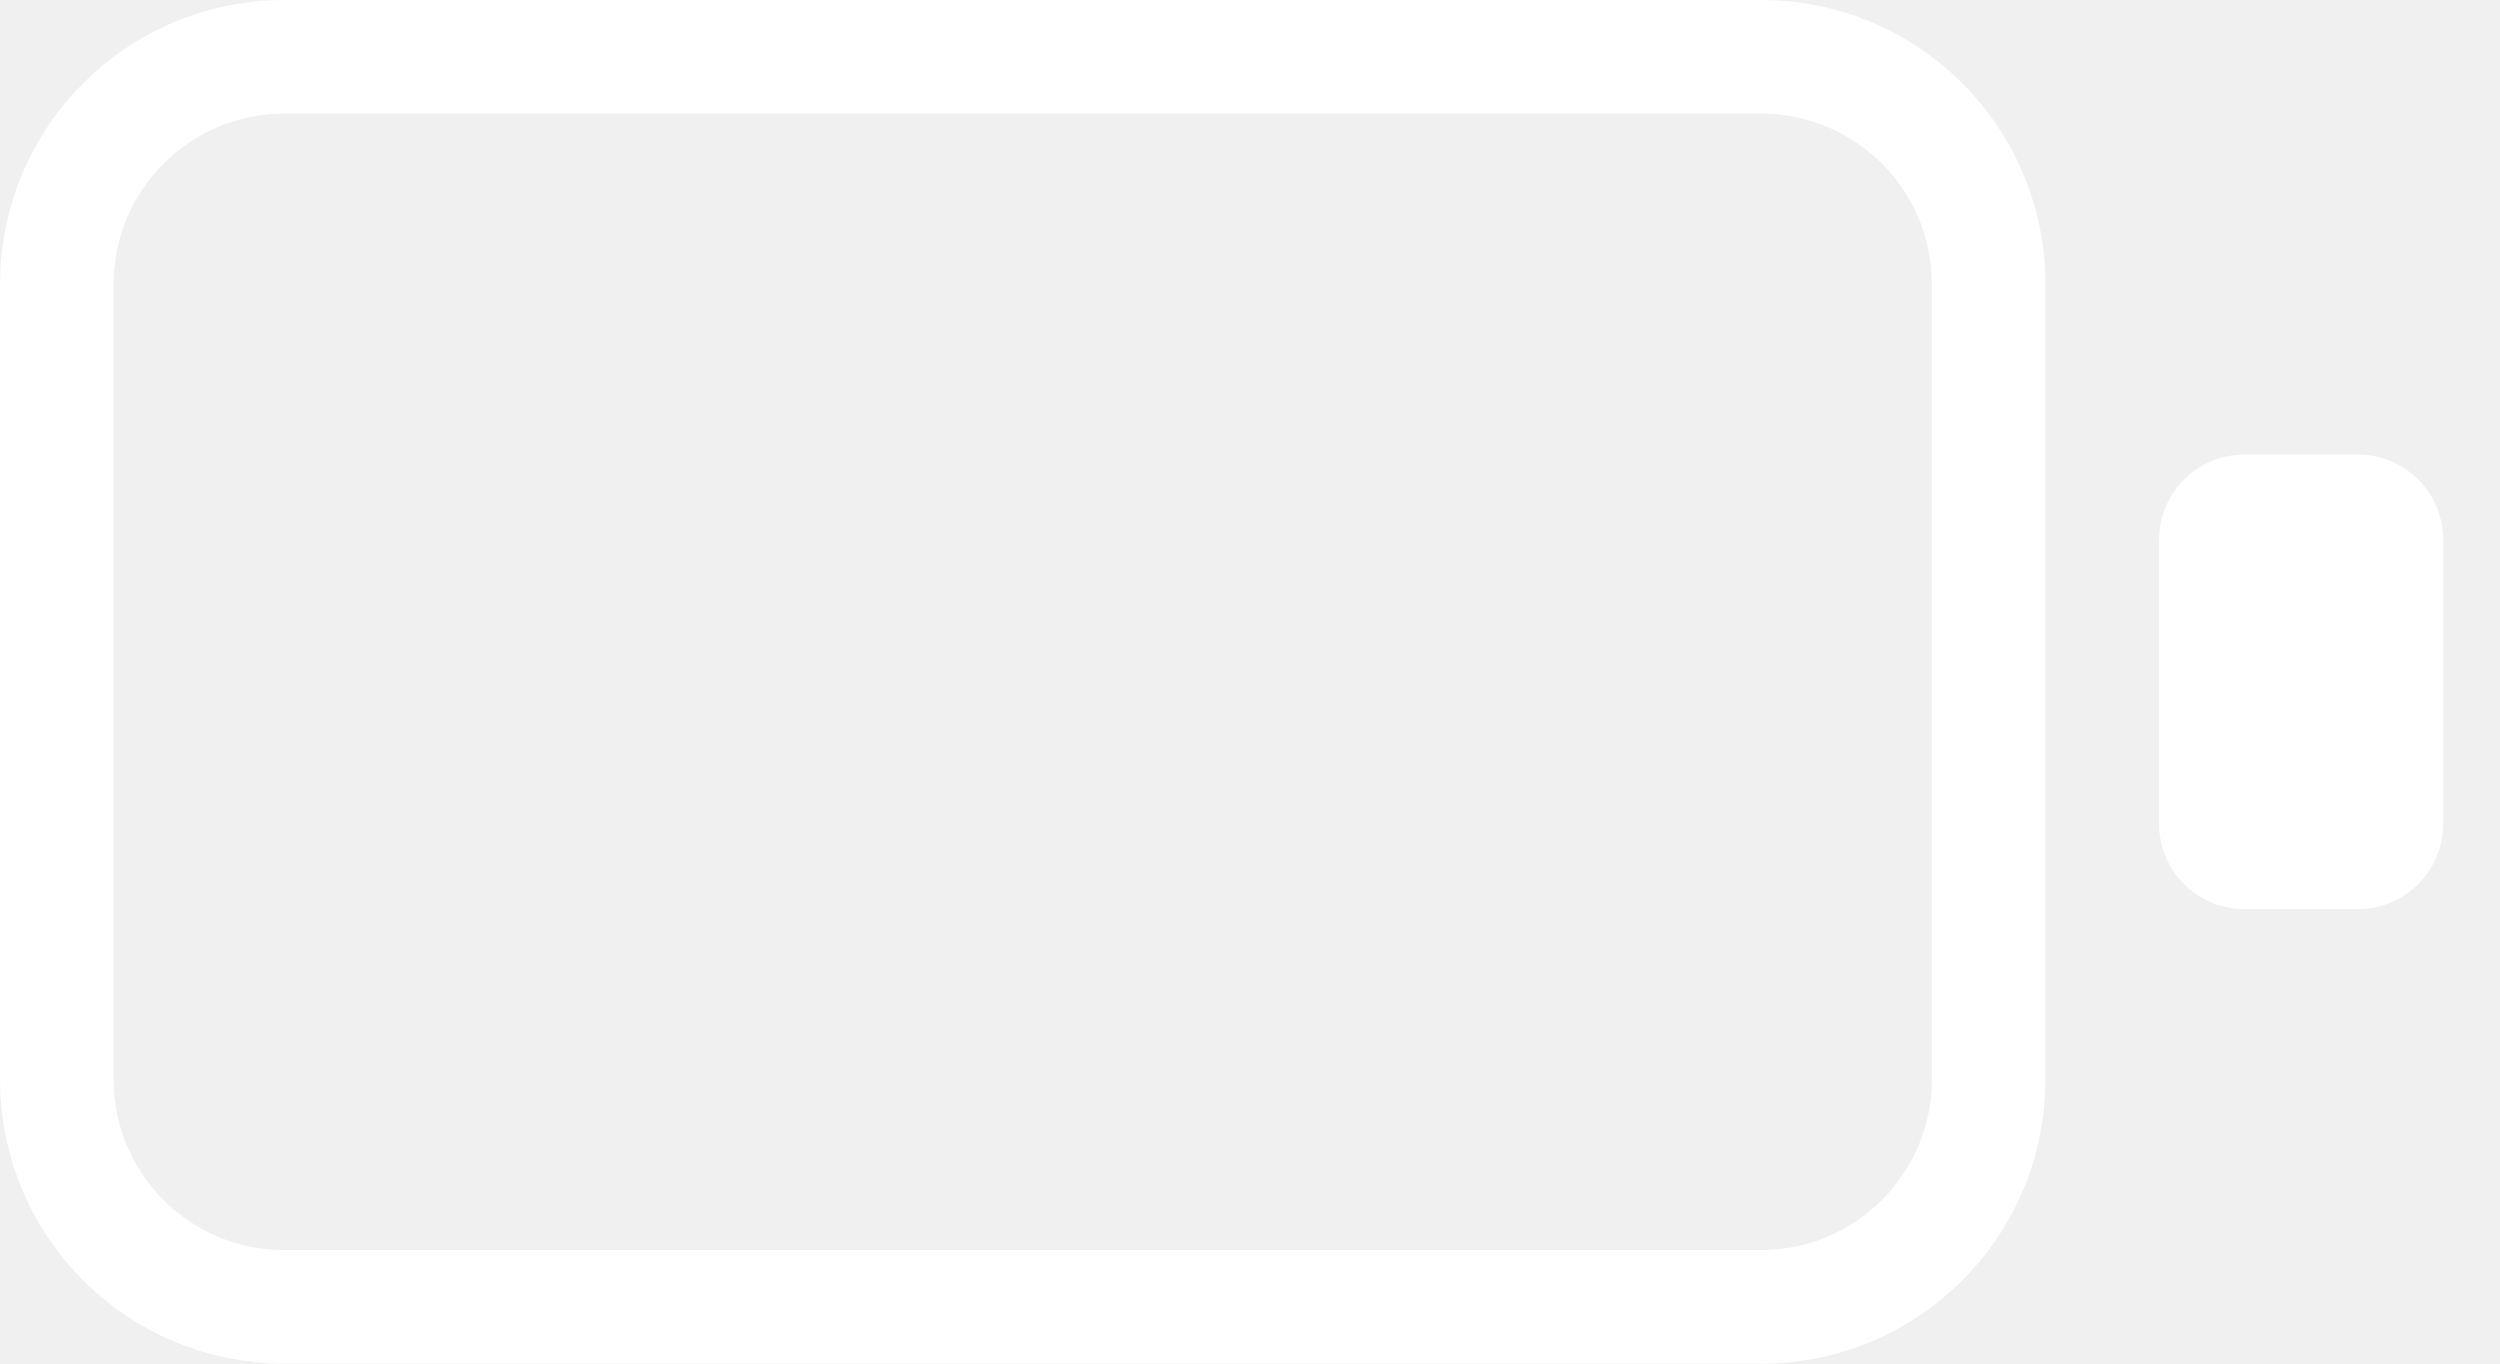
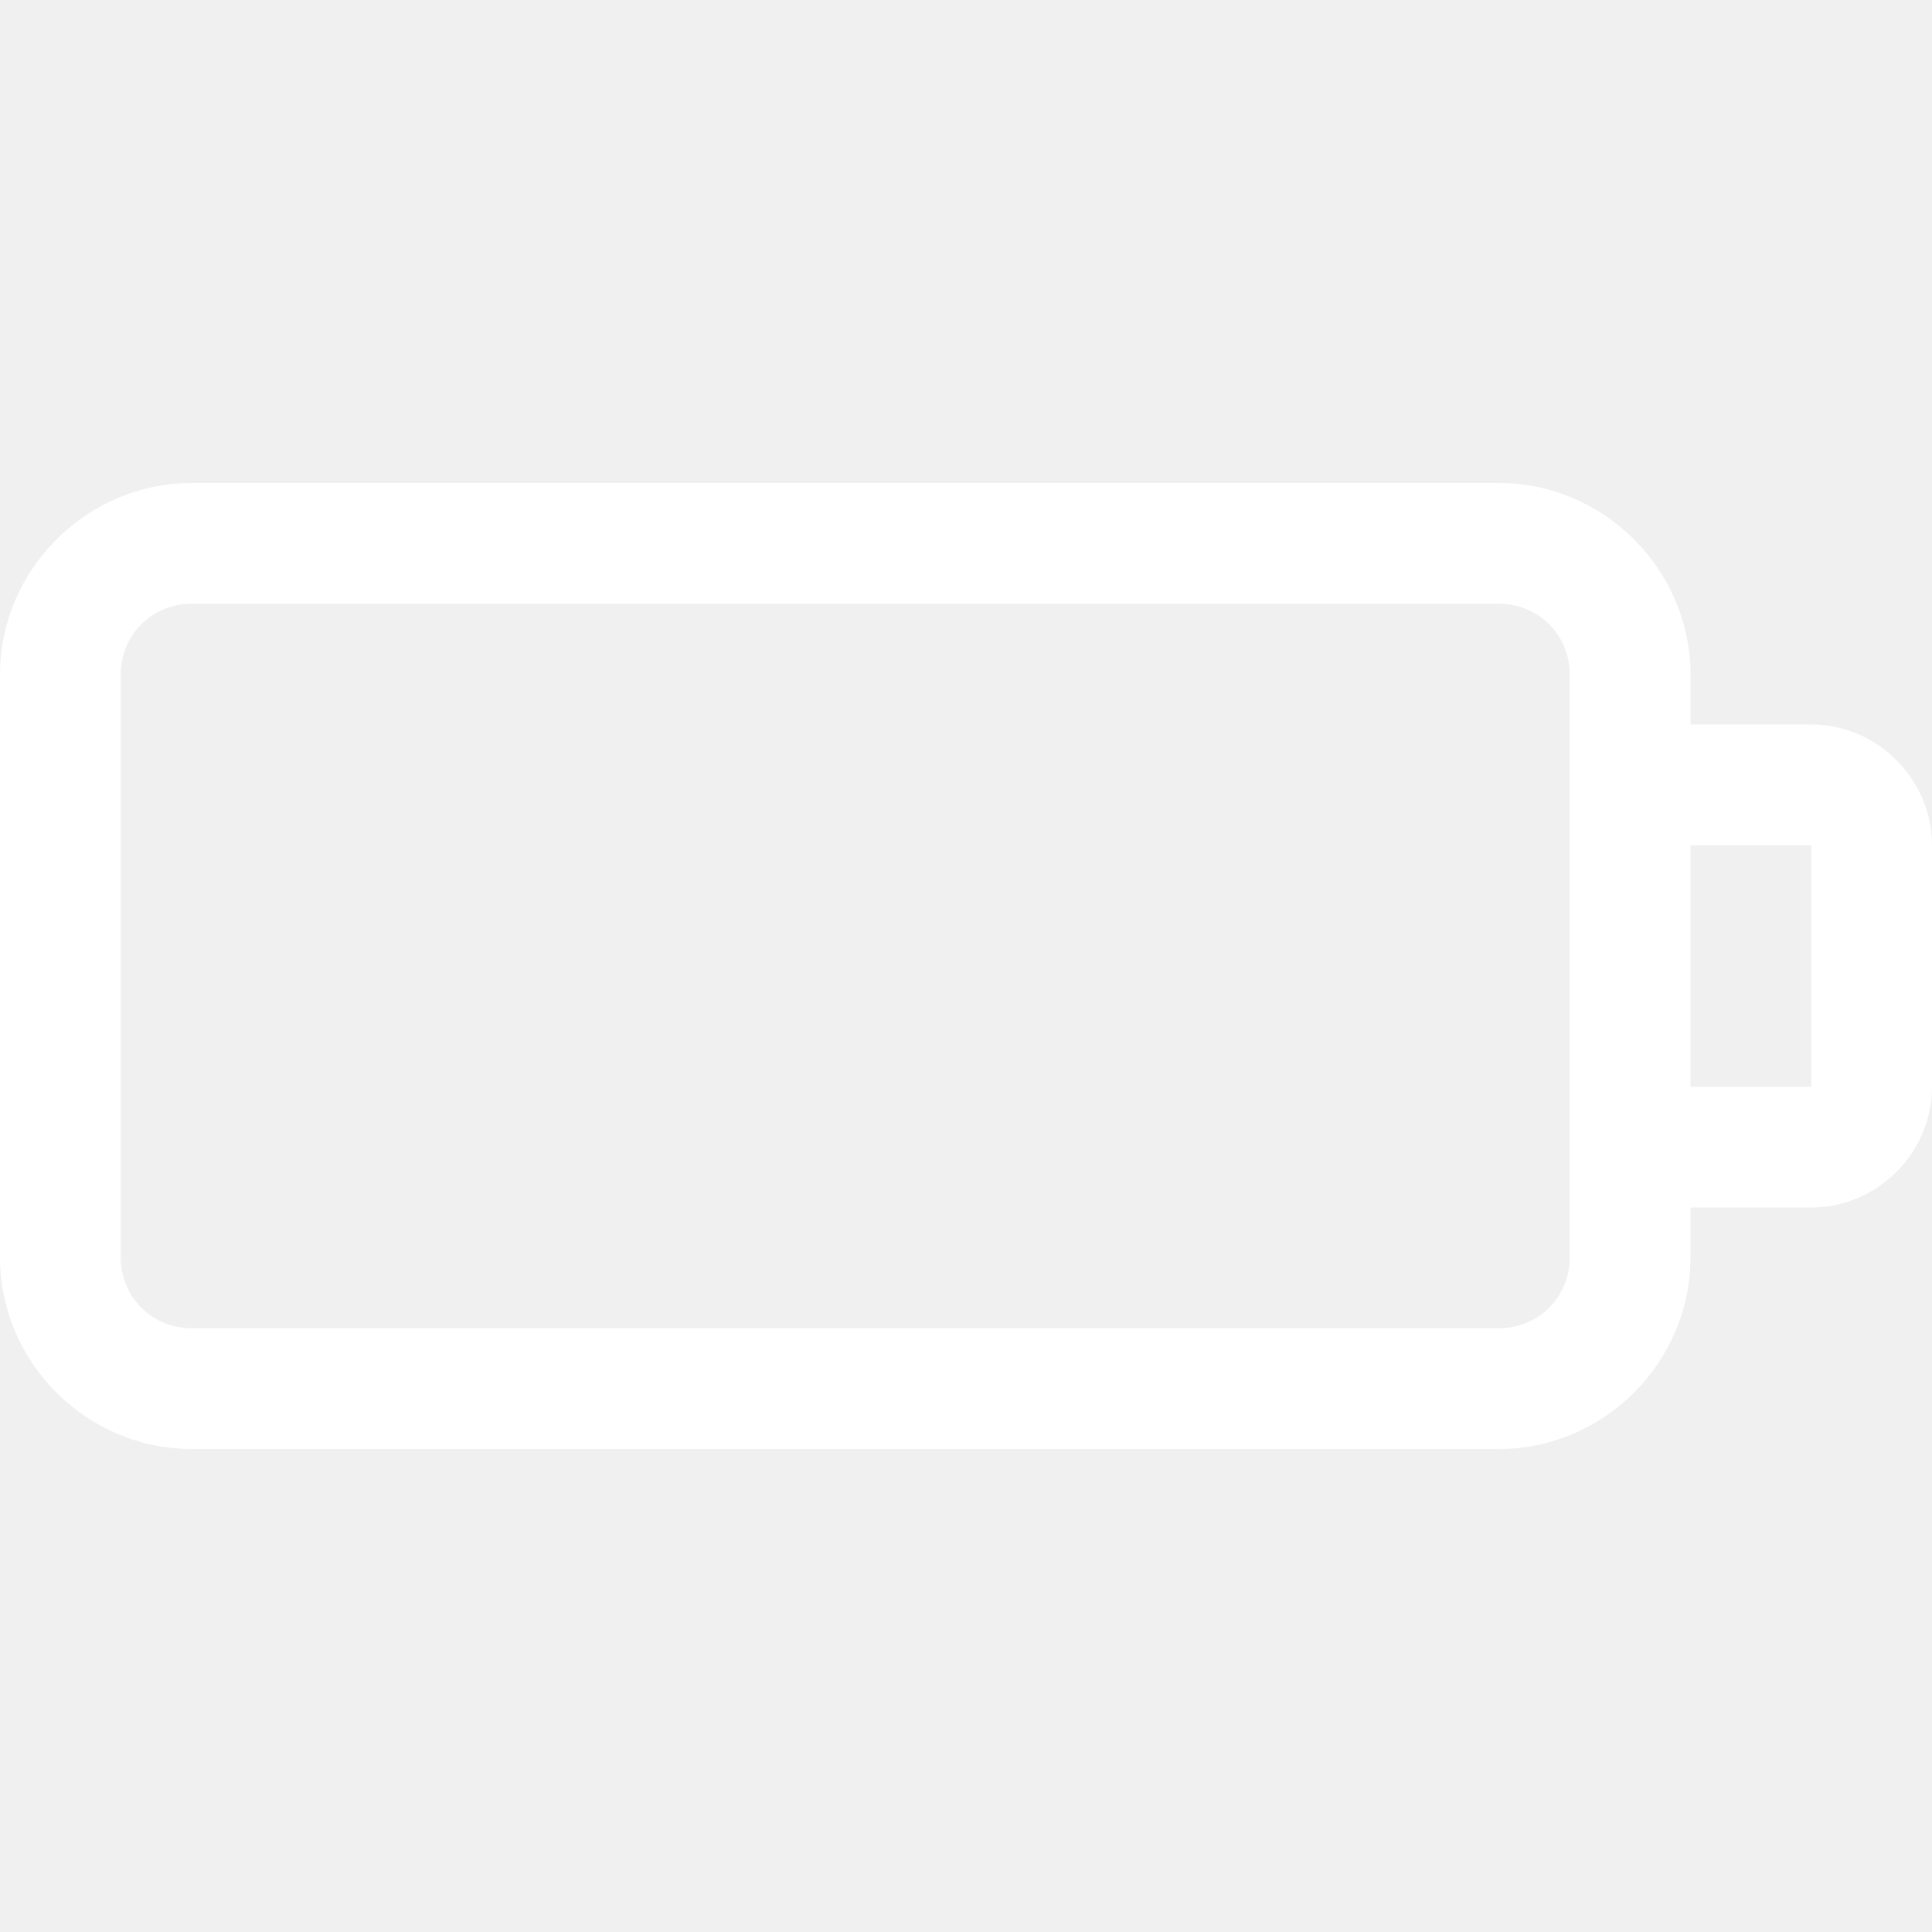
- <svg xmlns="http://www.w3.org/2000/svg" viewBox="0 0 22 12">
-   <rect x="0.5" y="0.5" width="17" height="11" rx="2" fill="none" stroke="white" stroke-width="1" />
-   <rect x="19" y="4" width="2.5" height="4" rx="0.75" fill="white" />
+ <svg xmlns="http://www.w3.org/2000/svg" viewBox="0 0 16 16" version="1.1" id="svg4">
+   <defs id="defs8" />
+   <path style="line-height:normal;text-indent:0;text-align:start;text-decoration-line:none;text-decoration-style:solid;text-decoration-color:#000;text-transform:none;block-progression:tb;isolation:auto;mix-blend-mode:normal;fill:#ffffff" d="M 1.588 4 C 0.717 4 1.4802974e-16 4.717 0 5.588 L 0 10.412 C 0 11.283 0.717 12 1.588 12 L 12.412 12 C 13.283 12 14 11.283 14 10.412 L 14 10 L 15 10 C 15.547 10 16 9.547 16 9 L 16 7 C 16 6.453 15.547 6 15 6 L 14 6 L 14 5.588 C 14 4.717 13.283 4 12.412 4 L 1.588 4 z M 1.588 5 L 12.412 5 C 12.742 5 13 5.258 13 5.588 L 13 10.412 C 13 10.742 12.742 11 12.412 11 L 1.588 11 C 1.258 11 1 10.742 1 10.412 L 1 5.588 C 1 5.258 1.258 5 1.588 5 z M 14 7 L 15 7 L 15 9 L 14 9 L 14 7 z" font-weight="400" font-family="sans-serif" white-space="normal" overflow="visible" id="path2" />
</svg>
